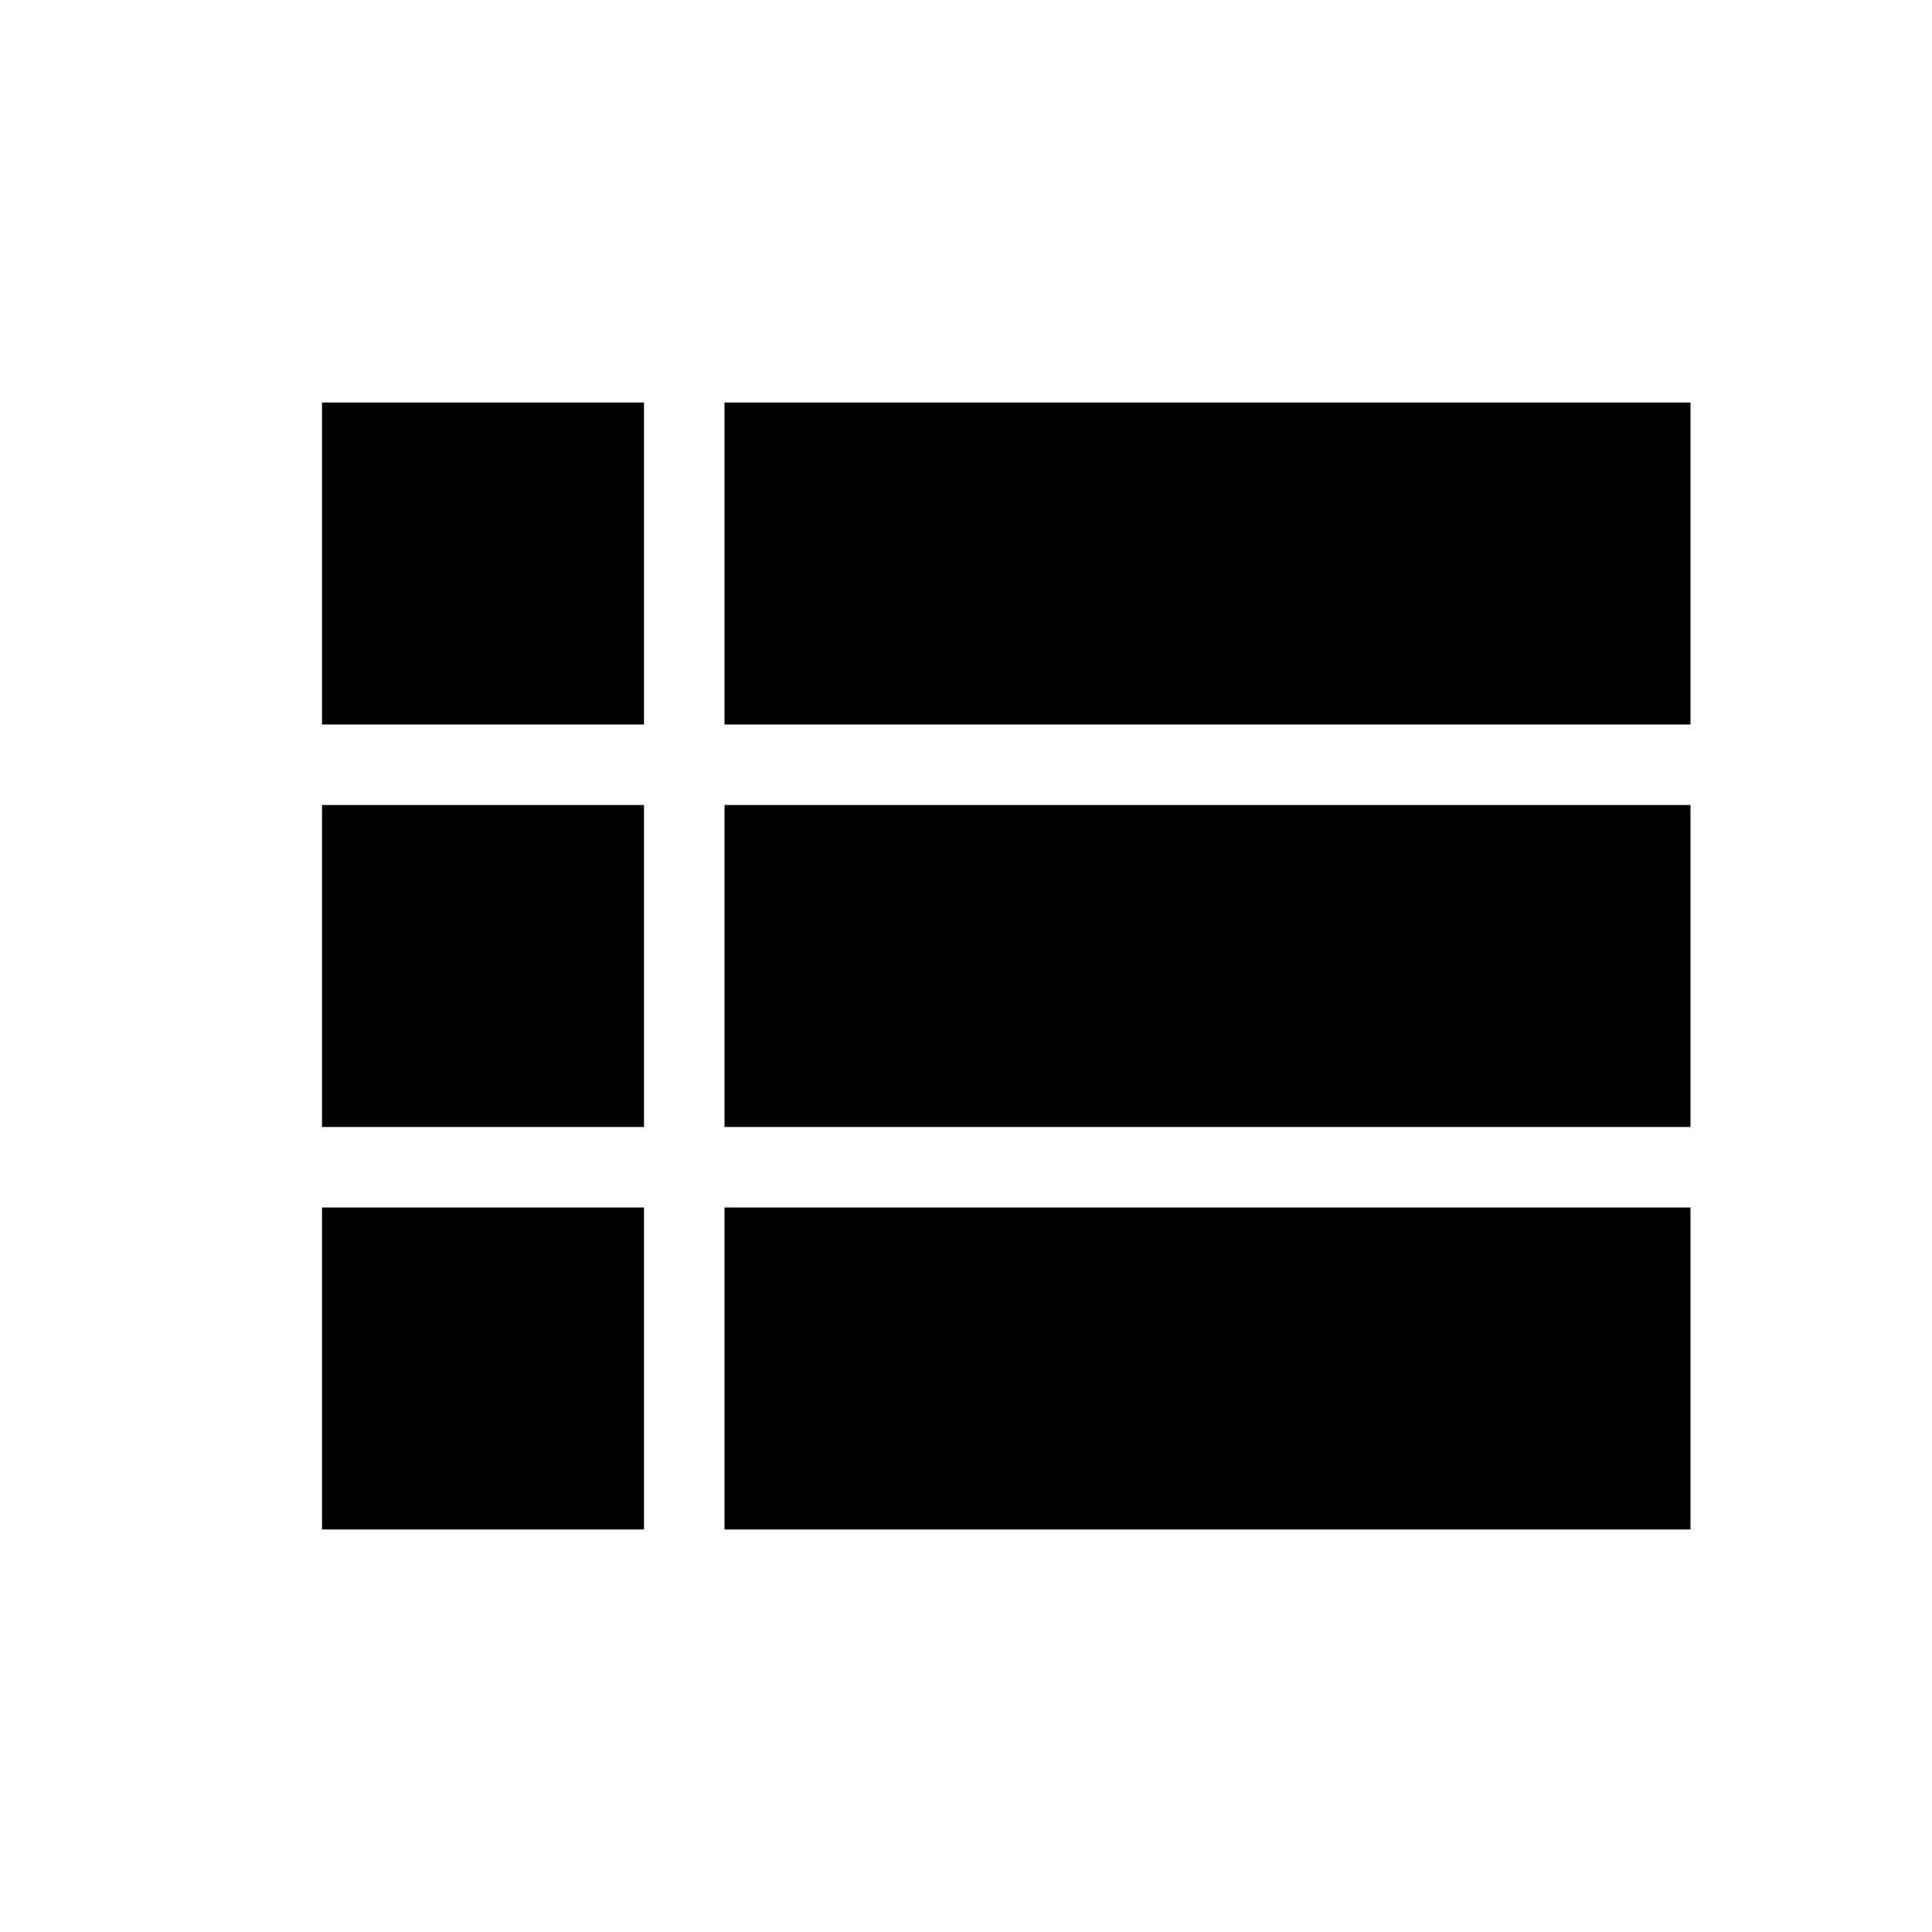
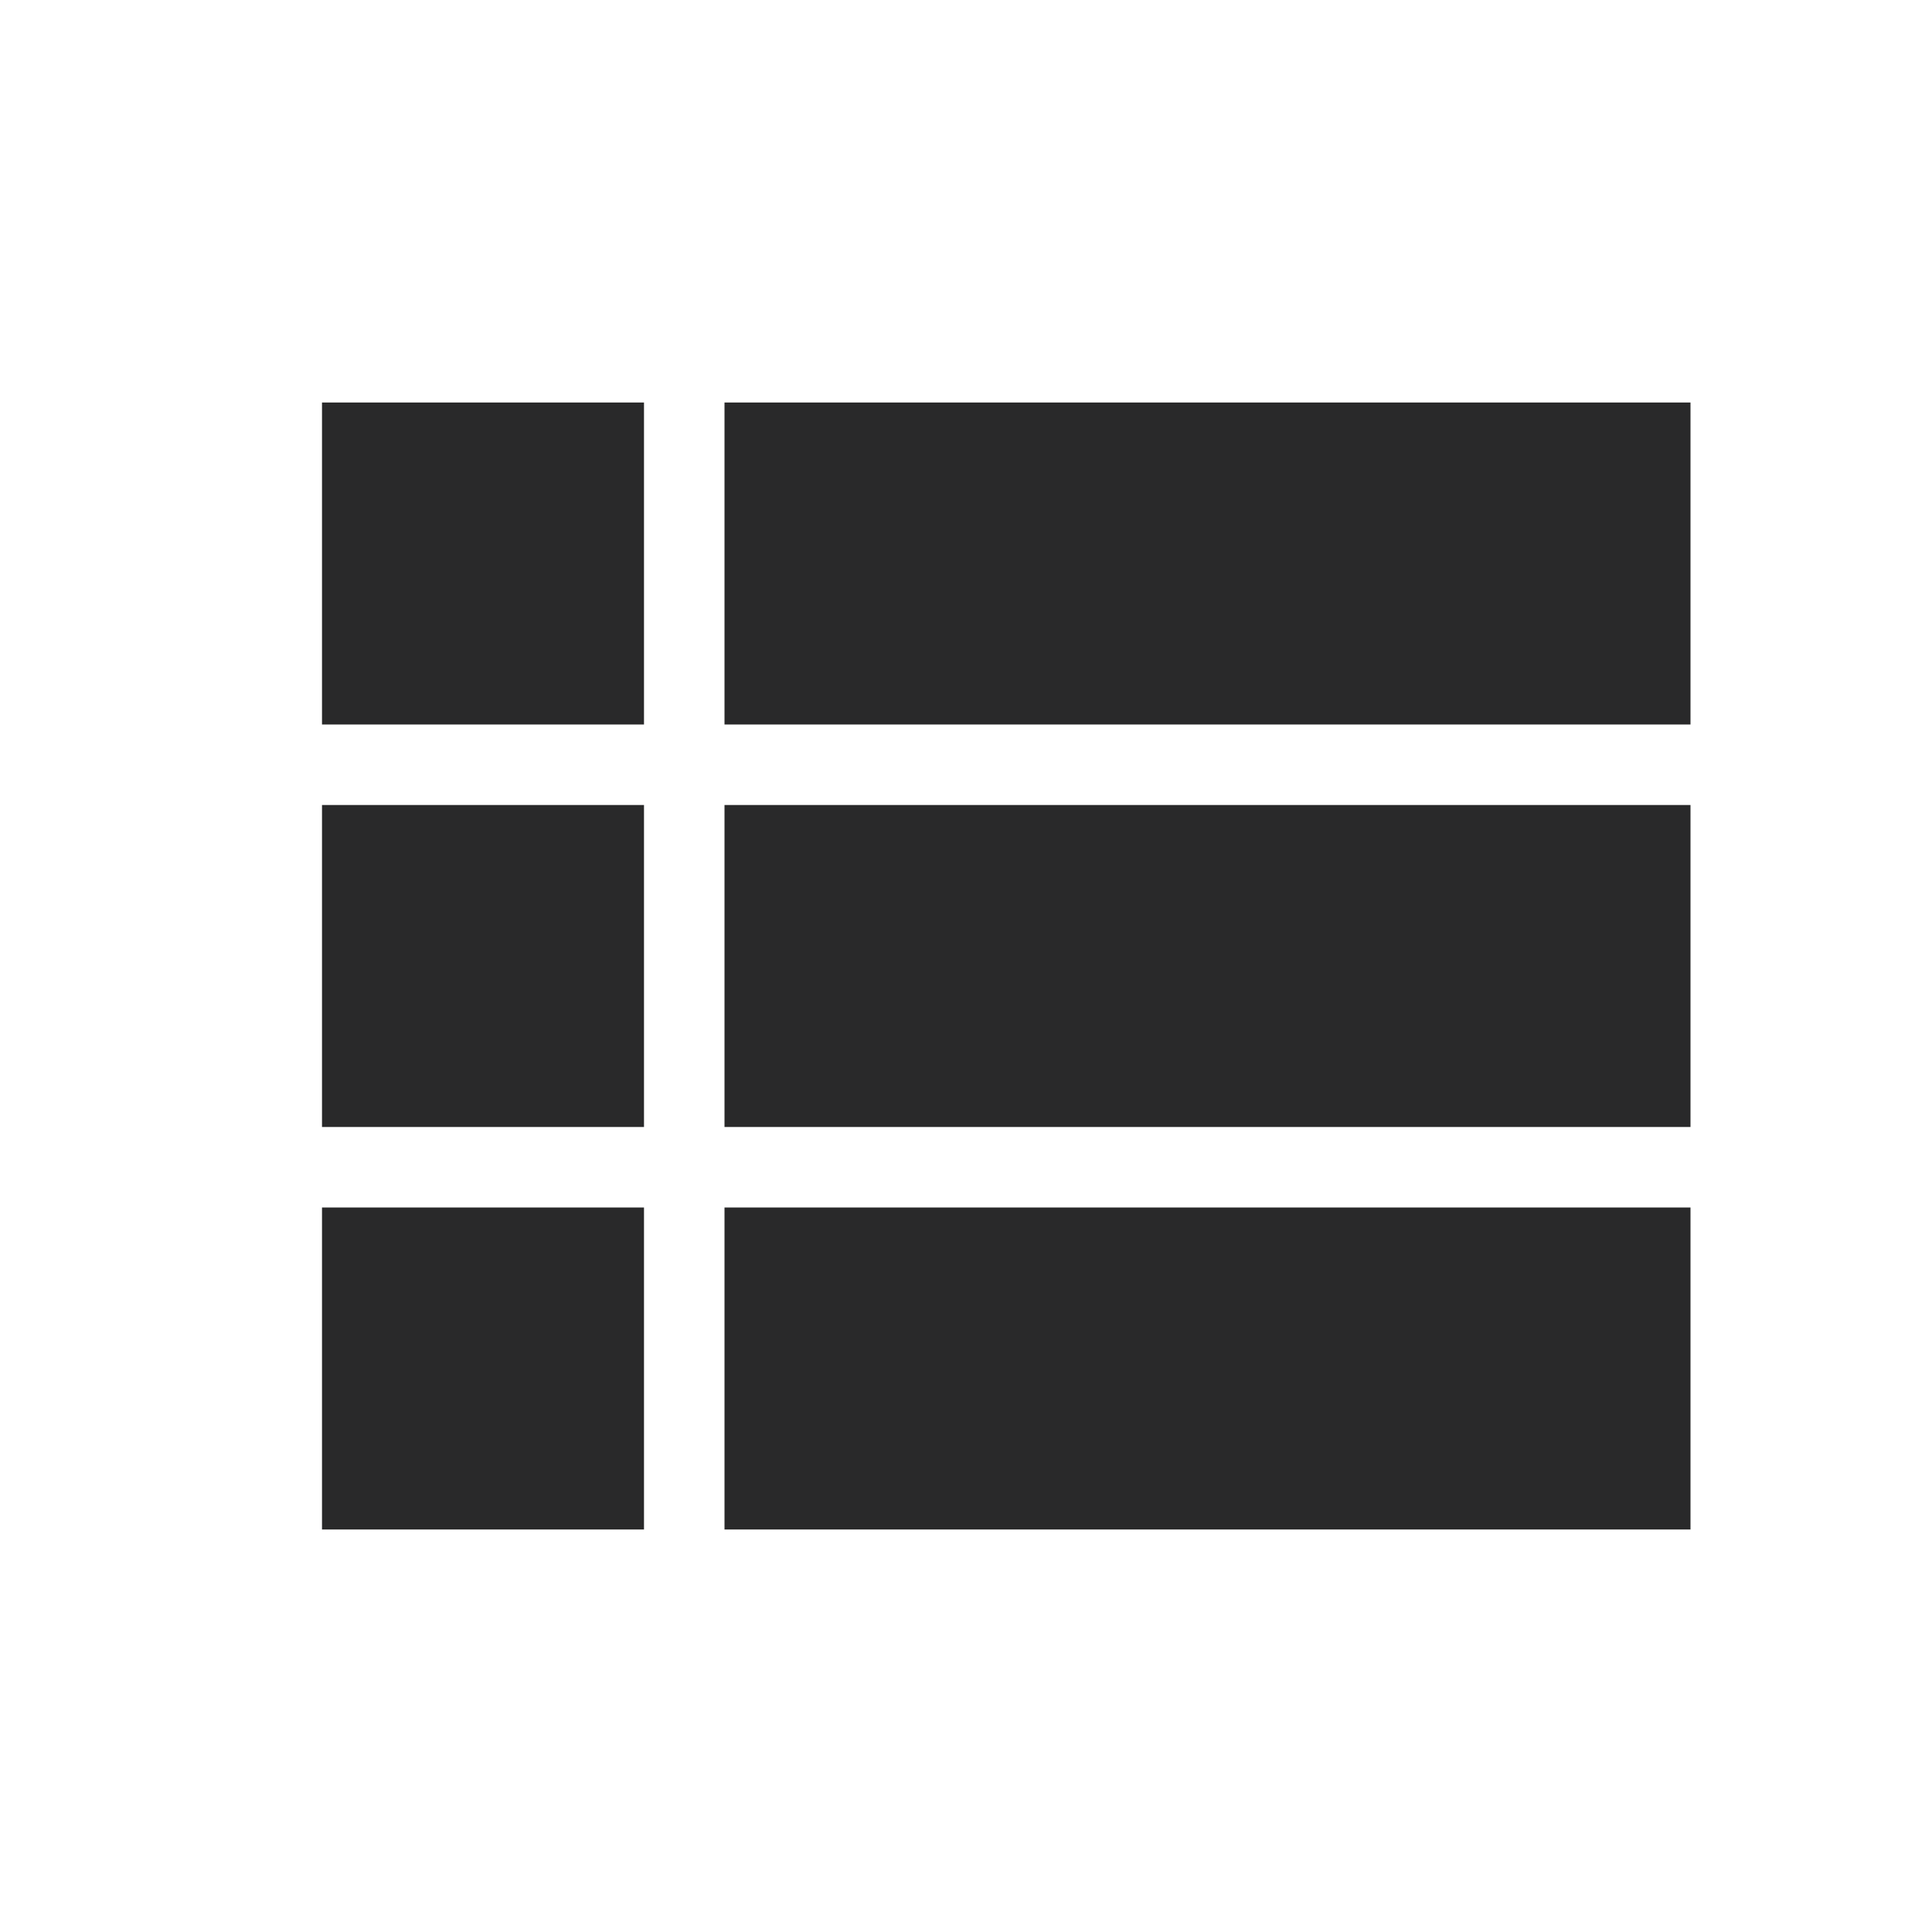
- <svg xmlns="http://www.w3.org/2000/svg" fill="#000000" height="36" viewBox="0 0 24 24" width="36">
+ <svg xmlns="http://www.w3.org/2000/svg" fill="#29292A" height="36" viewBox="0 0 24 24" width="36">
  <path d="M4 14h4v-4H4v4zm0 5h4v-4H4v4zM4 9h4V5H4v4zm5 5h12v-4H9v4zm0 5h12v-4H9v4zM9 5v4h12V5H9z" />
  <path d="M0 0h24v24H0z" fill="none" />
</svg>
